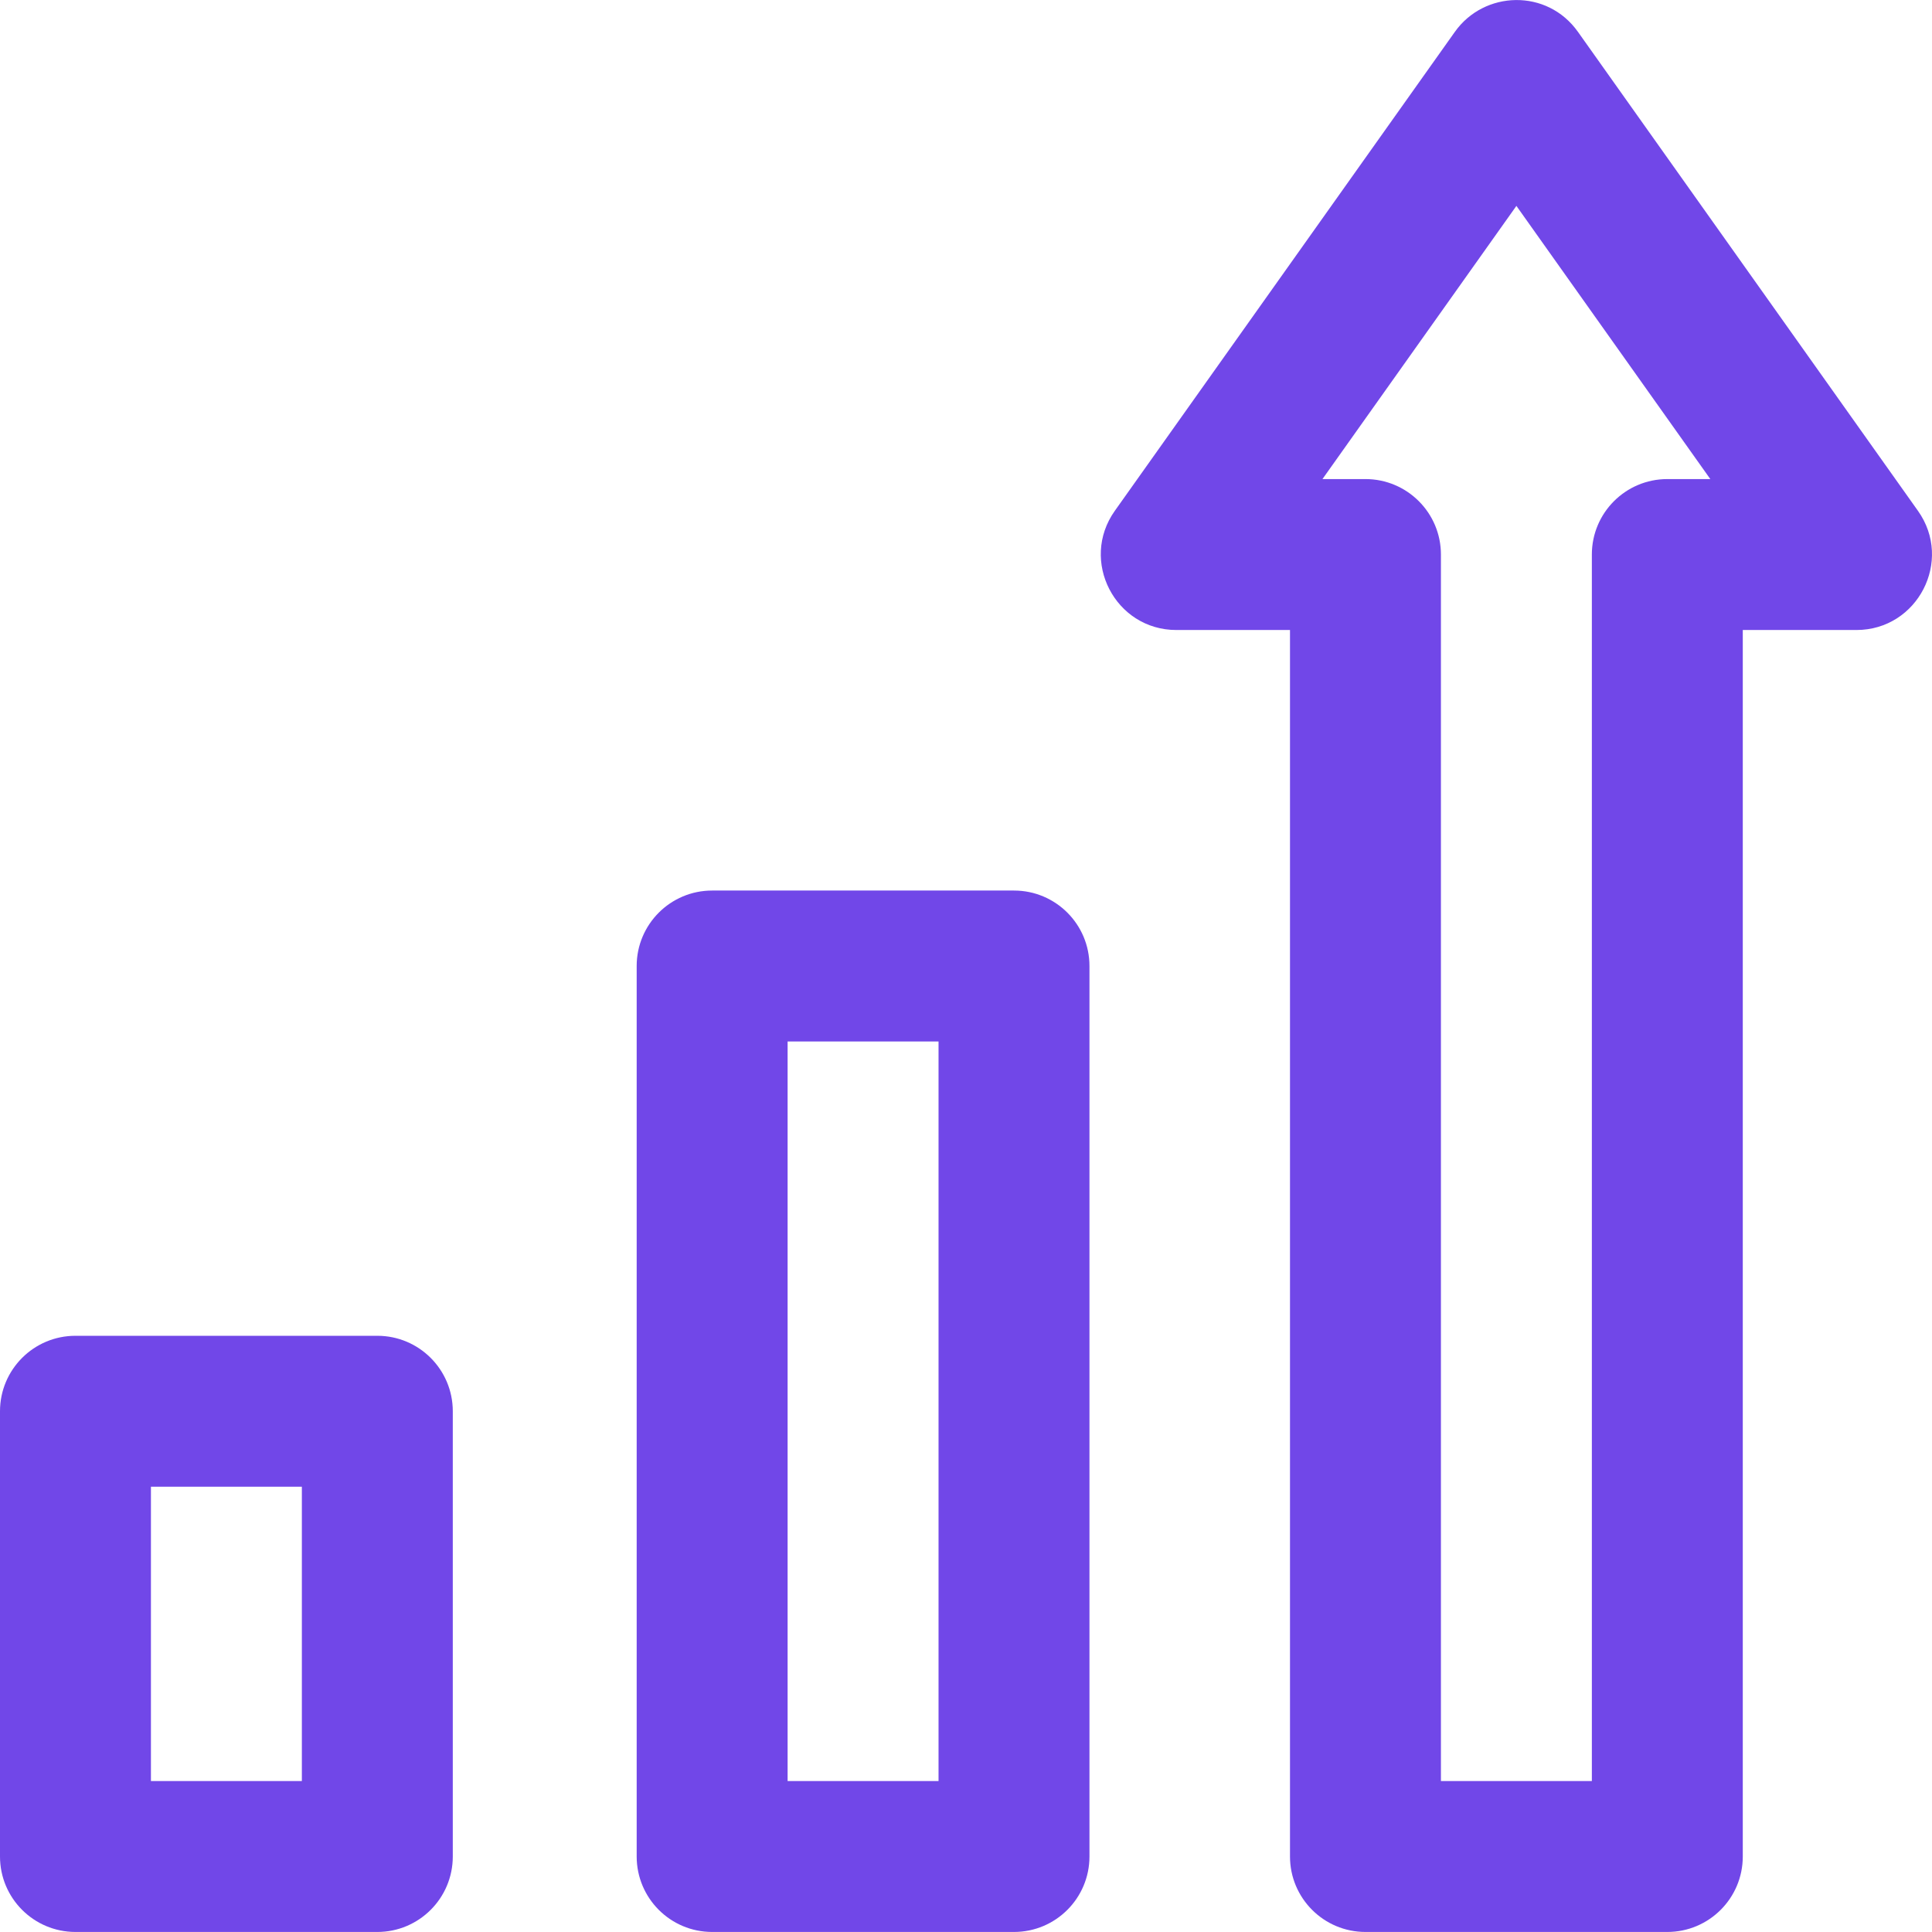
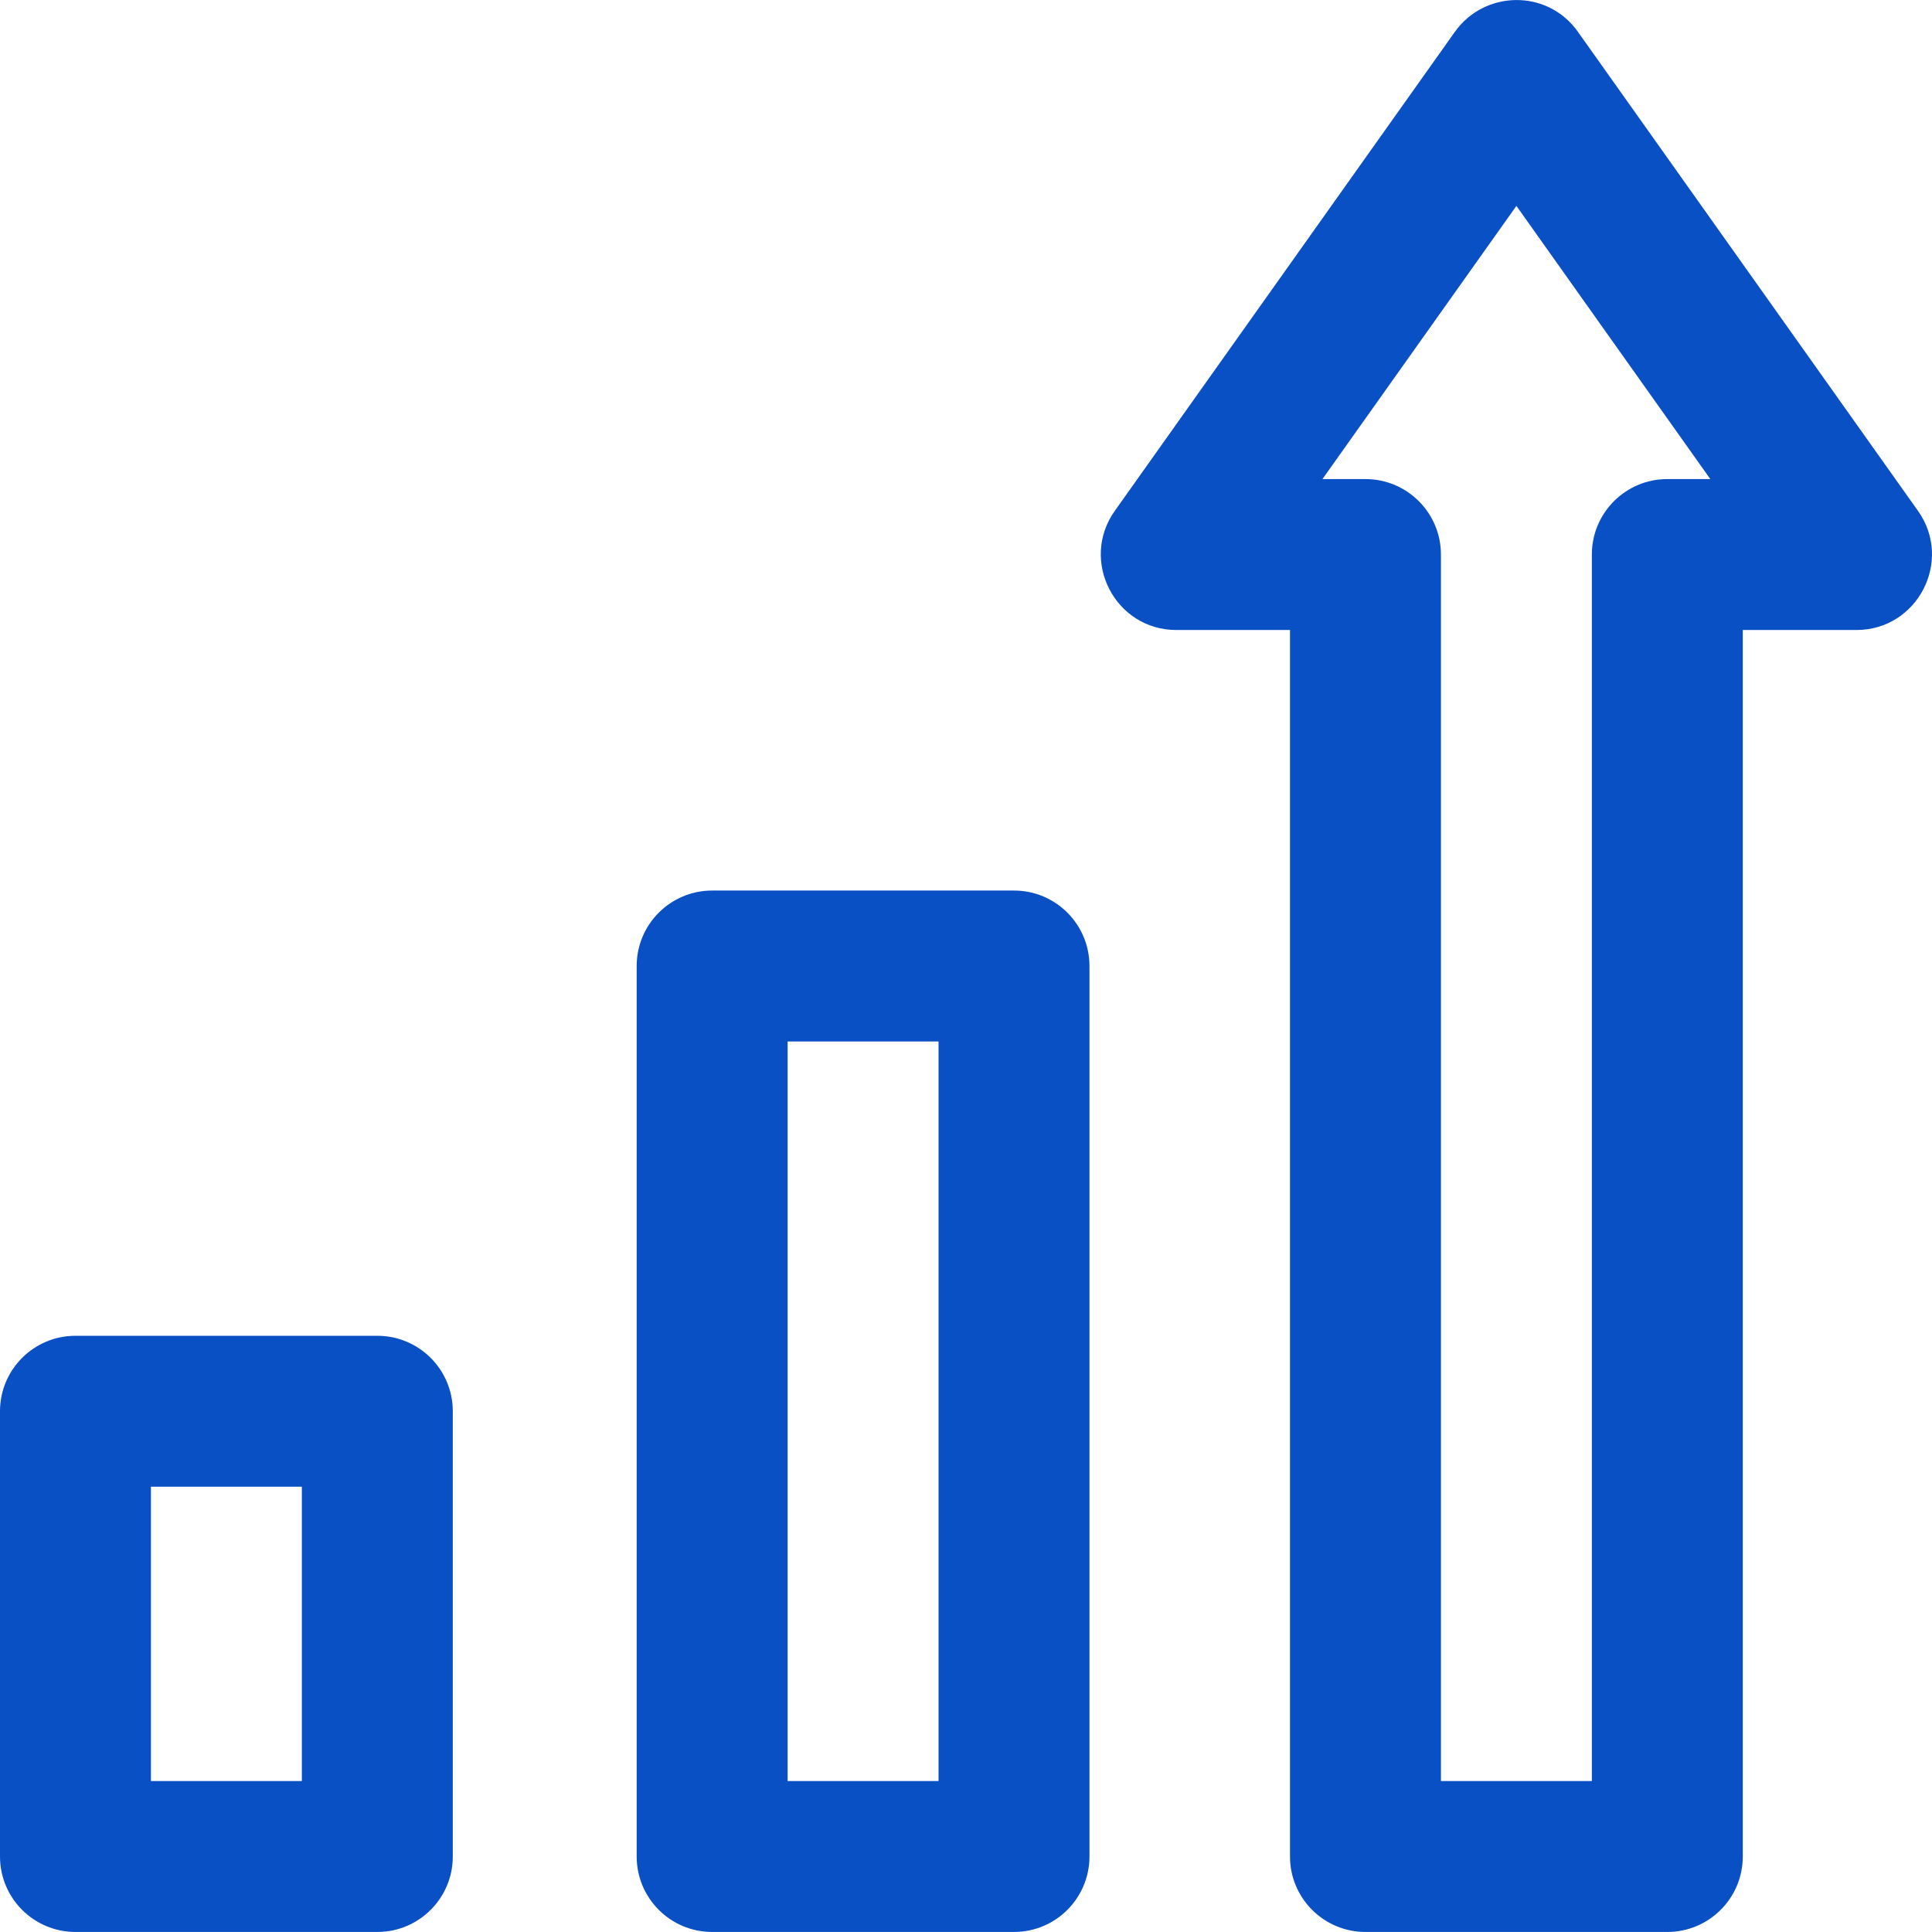
<svg xmlns="http://www.w3.org/2000/svg" xml:space="preserve" width="512" height="512" style="enable-background:new 0 0 512 512" viewBox="0 0 512.026 512.026">
-   <path fill="#7147E8" d="M100 354.016H20c-11.046 0-20 8.954-20 20v118c0 11.046 8.954 20 20 20h80c11.046 0 20-8.954 20-20v-118c0-11.046-8.954-20-20-20zm-20 118H40v-78h40zm188.735-236h-80c-11.046 0-20 8.954-20 20v236c0 11.046 8.954 20 20 20h80c11.046 0 20-8.954 20-20v-236c0-11.046-8.954-20-20-20zm-20 236h-40v-196h40zm259.574-336.627L418.192 8.439c-8.171-11.513-24.837-10.96-32.616-.001l-90.128 126.95c-9.38 13.214.082 31.578 16.309 31.578h30.122v325.05c0 11.046 8.954 20 20 20h80c11.046 0 20-8.954 20-20v-325.05H492c16.203 0 25.702-18.346 16.309-31.577zm-66.43-8.423c-11.046 0-20 8.955-20 20v325.05h-40v-325.05c0-11.045-8.954-20-20-20h-11.396l51.399-72.4 51.394 72.4z" />
+   <path fill="#0950c5" d="M100 354.016H20c-11.046 0-20 8.954-20 20v118c0 11.046 8.954 20 20 20h80c11.046 0 20-8.954 20-20v-118c0-11.046-8.954-20-20-20zm-20 118H40v-78h40zm188.735-236h-80c-11.046 0-20 8.954-20 20v236c0 11.046 8.954 20 20 20h80c11.046 0 20-8.954 20-20v-236c0-11.046-8.954-20-20-20zm-20 236h-40v-196h40zm259.574-336.627L418.192 8.439c-8.171-11.513-24.837-10.96-32.616-.001l-90.128 126.95c-9.38 13.214.082 31.578 16.309 31.578h30.122v325.05c0 11.046 8.954 20 20 20h80c11.046 0 20-8.954 20-20v-325.05H492c16.203 0 25.702-18.346 16.309-31.577zm-66.43-8.423c-11.046 0-20 8.955-20 20v325.05h-40v-325.05c0-11.045-8.954-20-20-20h-11.396l51.399-72.4 51.394 72.4z" />
</svg>
